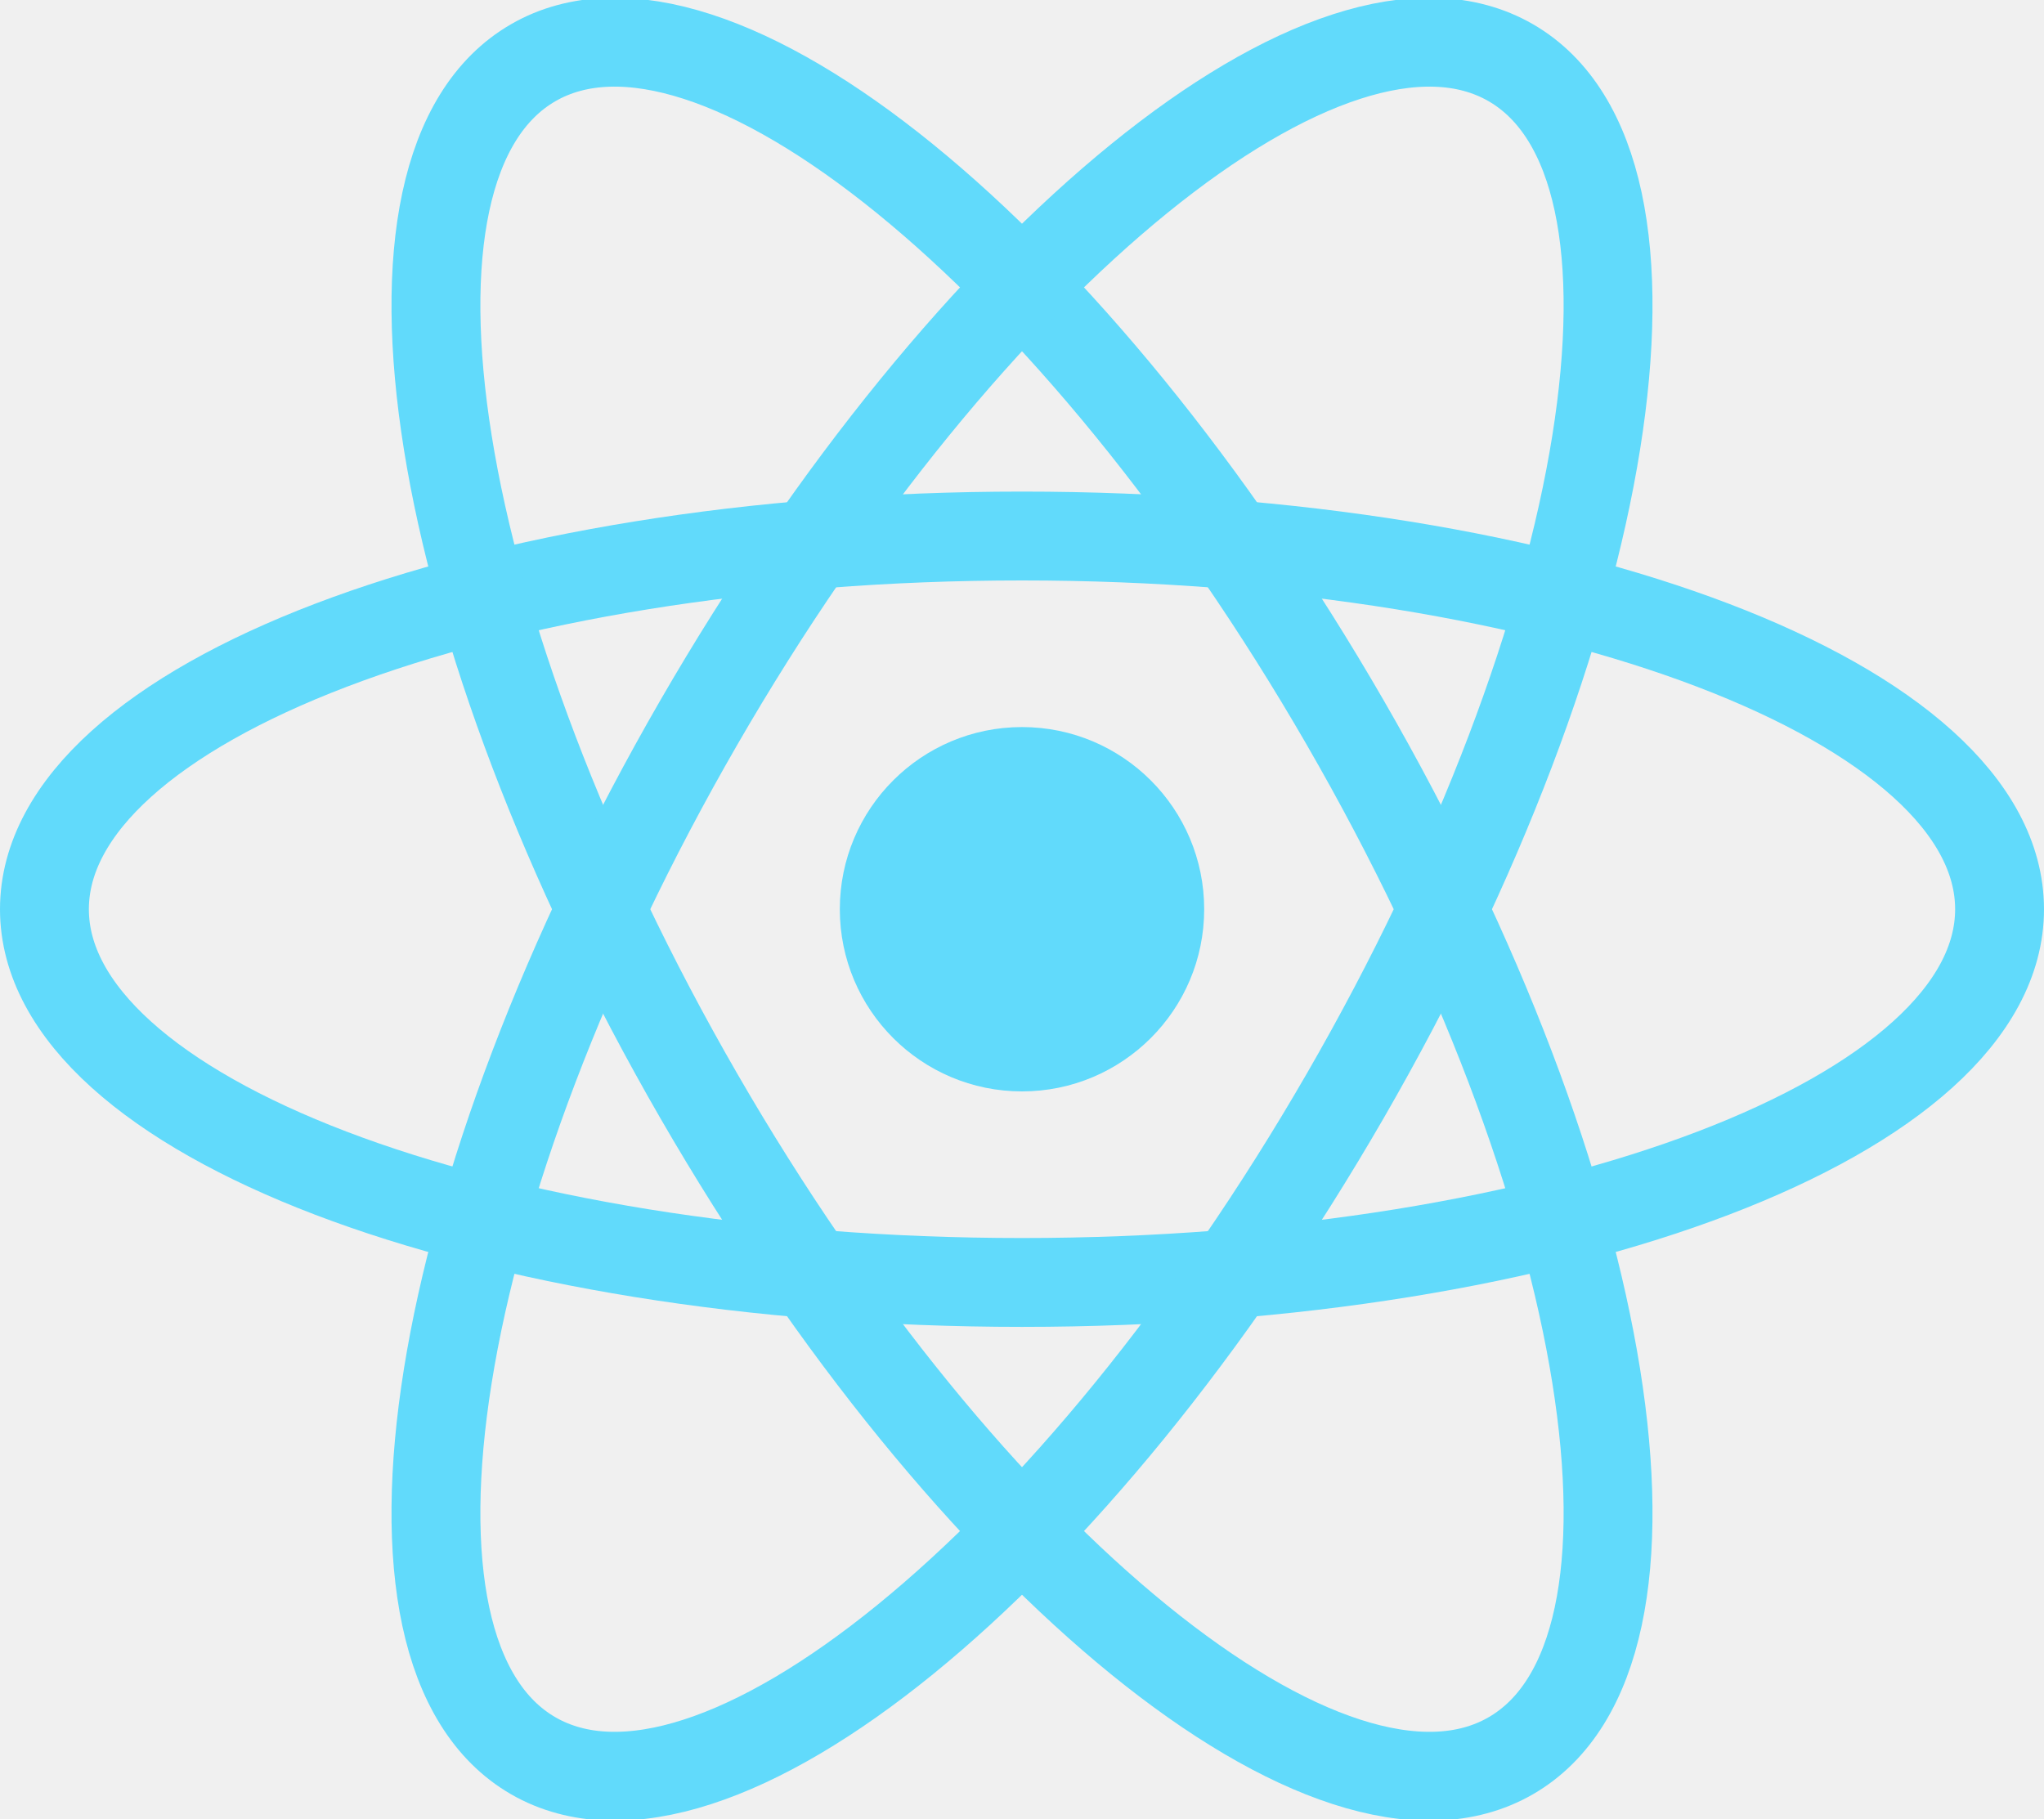
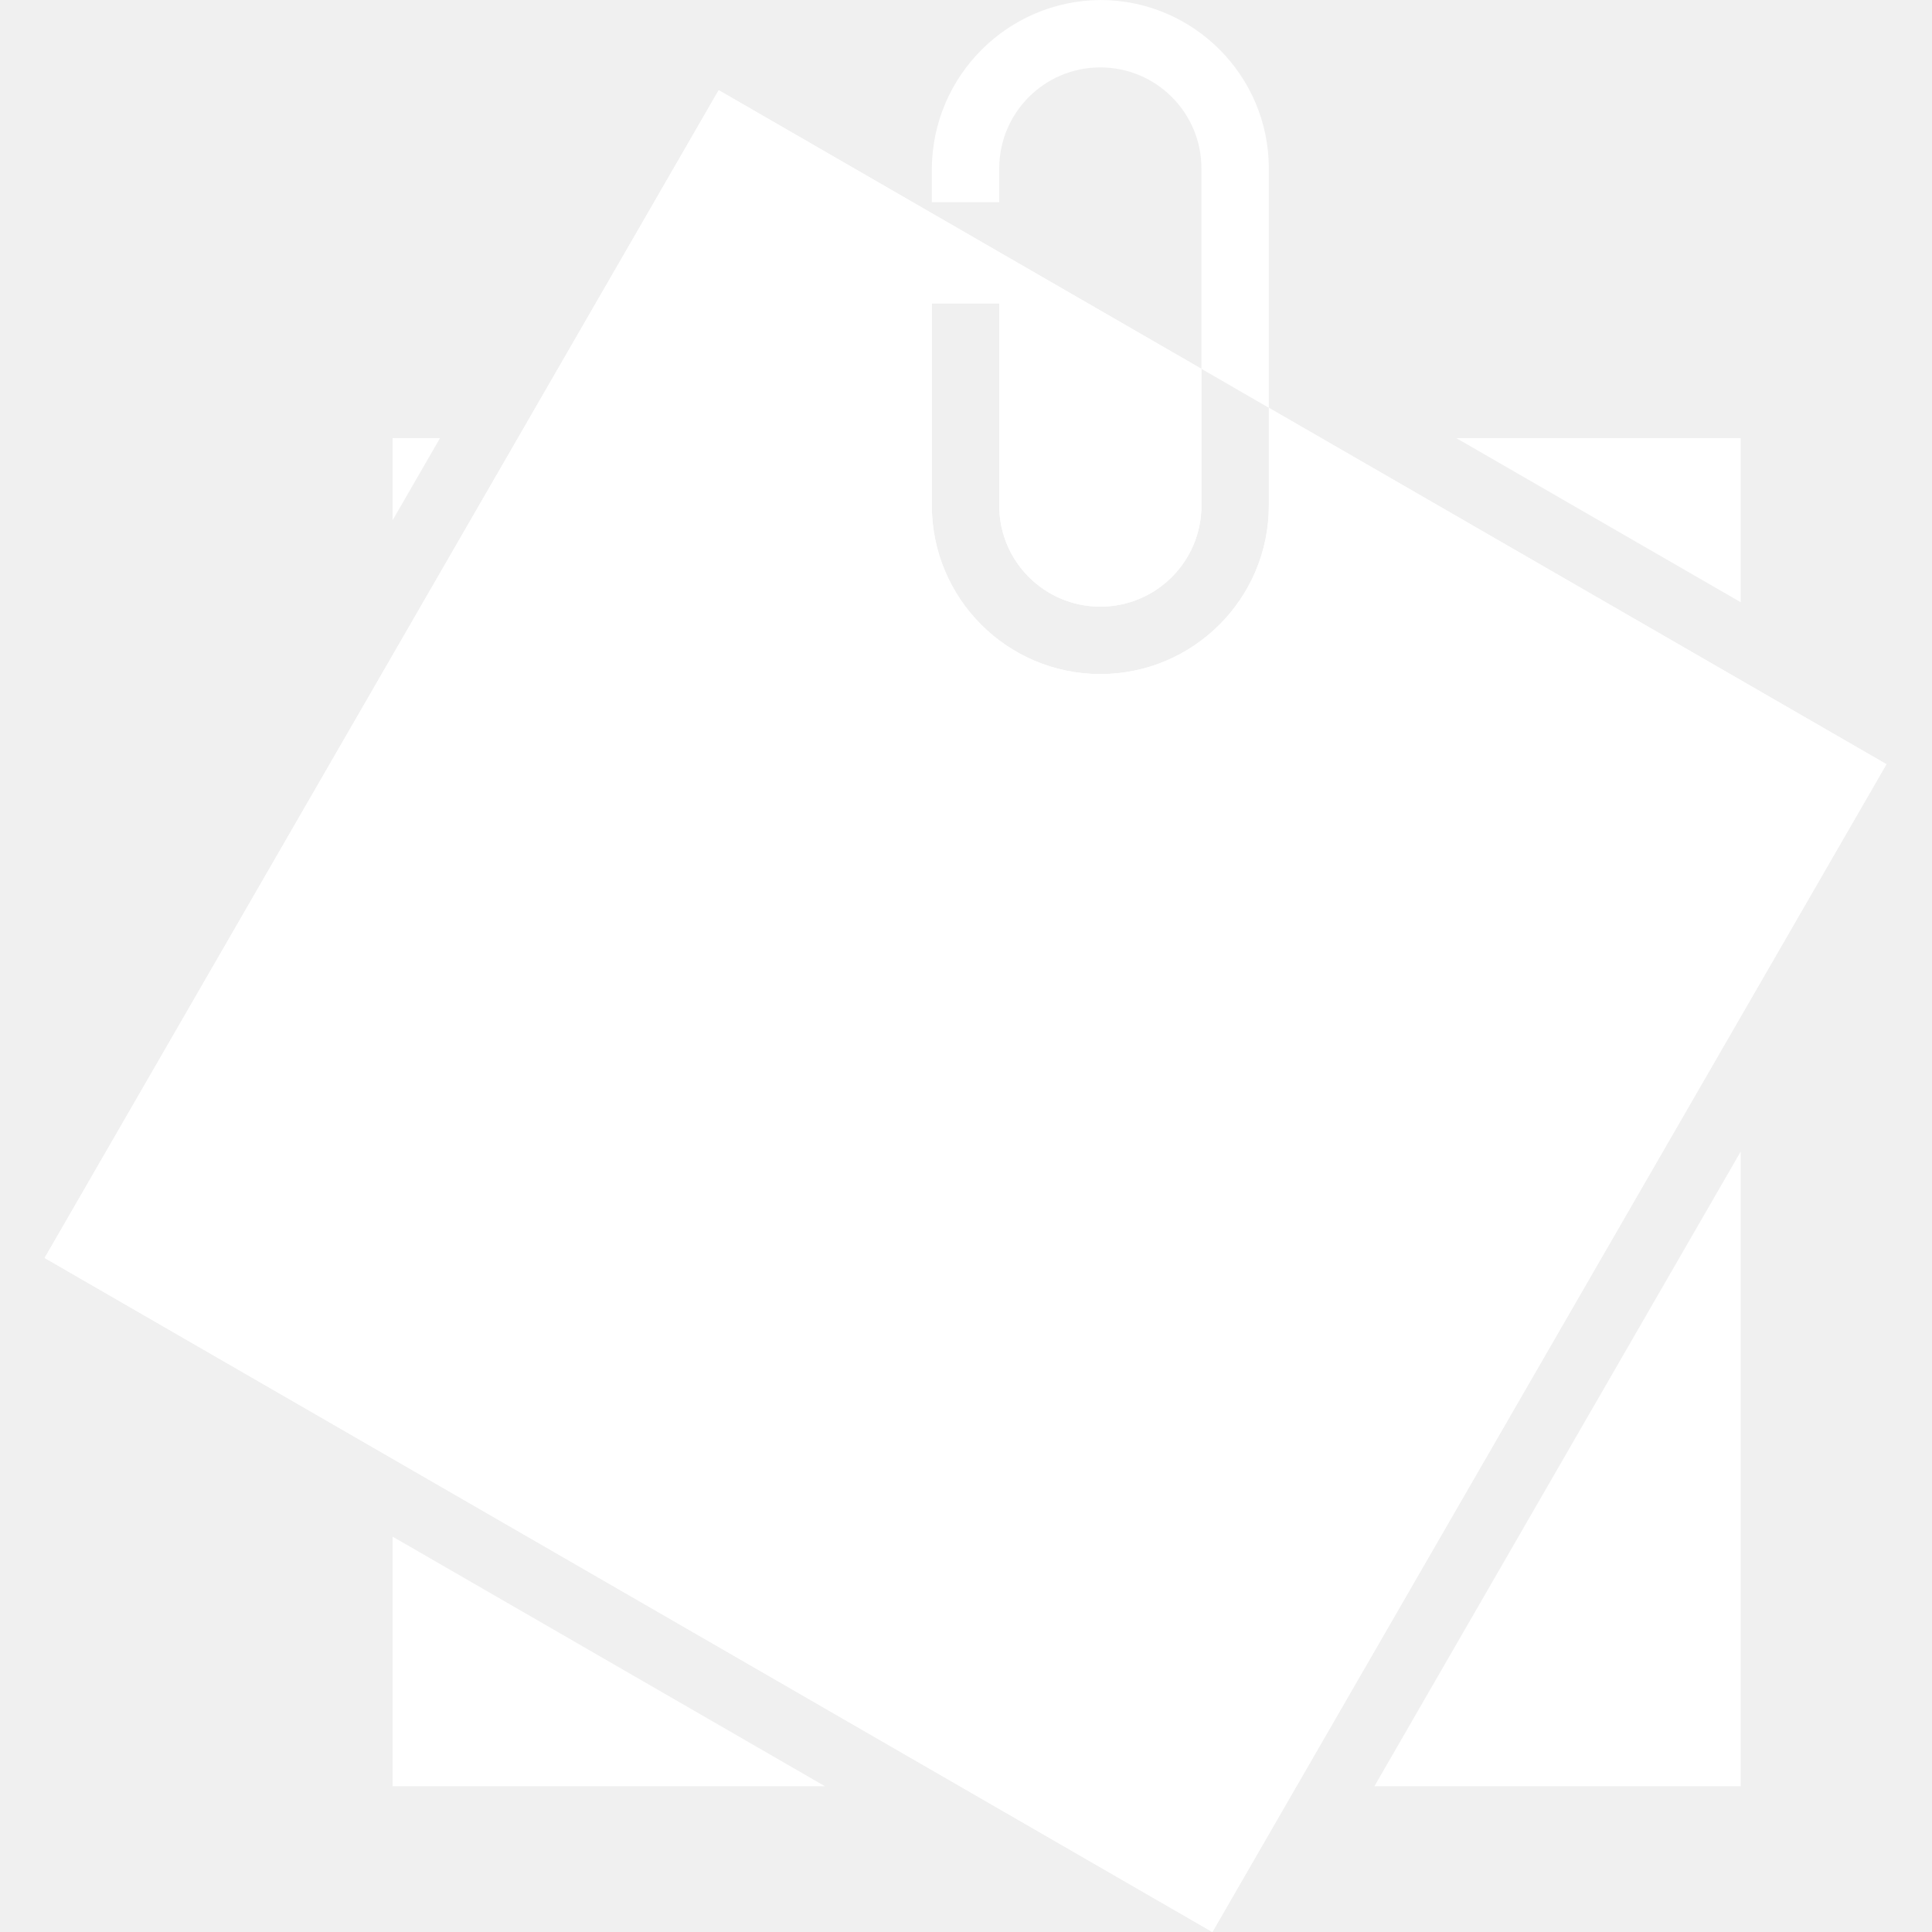
- <svg xmlns="http://www.w3.org/2000/svg" viewBox="-11.5 -10.232 23 20.463">
-   <circle cx="0" cy="0" r="2.05" fill="#61dafb" />
-   <g stroke="#61dafb" stroke-width="1" fill="none">
-     <ellipse rx="11" ry="4.2" />
-     <ellipse rx="11" ry="4.2" transform="rotate(60)" />
-     <ellipse rx="11" ry="4.2" transform="rotate(120)" />
-   </g>
+ <svg xmlns="http://www.w3.org/2000/svg" fill="white" height="458pt" viewBox="-10 0 458 458.592" width="458pt">
+   <path d="m402.887 273.344-86.949 150.656h86.949zm0 0" />
+   <path d="m185.535 424-102.648-59.258v59.258zm0 0" />
+   <path d="m290.887 96.801v23.199c0 22.09-17.906 40-40 40-22.09 0-40-17.91-40-40v-48h16v48c0 13.254 10.746 24 24 24 13.258 0 24-10.746 24-24v-32.449l-114.59-66.145-160 277.188 277.184 160 160-277.195zm-56-8.801h16v16c0 4.418 3.582 8 8 8h8v16h-8c-13.254 0-24-10.746-24-24zm2.352 254.641-124.703-72 8-13.855 124.703 72zm24-43.711-124.703-72 8-13.859 124.703 72zm-100.703-115.73 8-13.855 124.703 72-8 13.855zm0 0" />
+   <path d="m82.887 123.504 11.258-19.504h-11.258zm0 0" />
+   <path d="m335.398 104 67.488 38.945v-38.945zm0 0" />
+   <path d="m250.887 160c-22.078-.027-39.973-17.918-40-40v-48h16v48c0 13.254 10.746 24 24 24 13.258 0 24-10.746 24-24v-32.449l-114.59-66.145-160 277.188 277.184 160 160-277.195-146.594-84.598v23.199c-.023 22.082-17.918 39.973-40 40zm0 0" />
+   <path d="m250.887 0c-22.016.18-39.82 17.984-40 40v8h16v-8c0-13.254 10.746-24 24-24 13.258 0 24 10.746 24 24v47.551l16 9.25v-56.801c-.023-22.082-17.918-39.973-40-40zm0 0" />
</svg>
